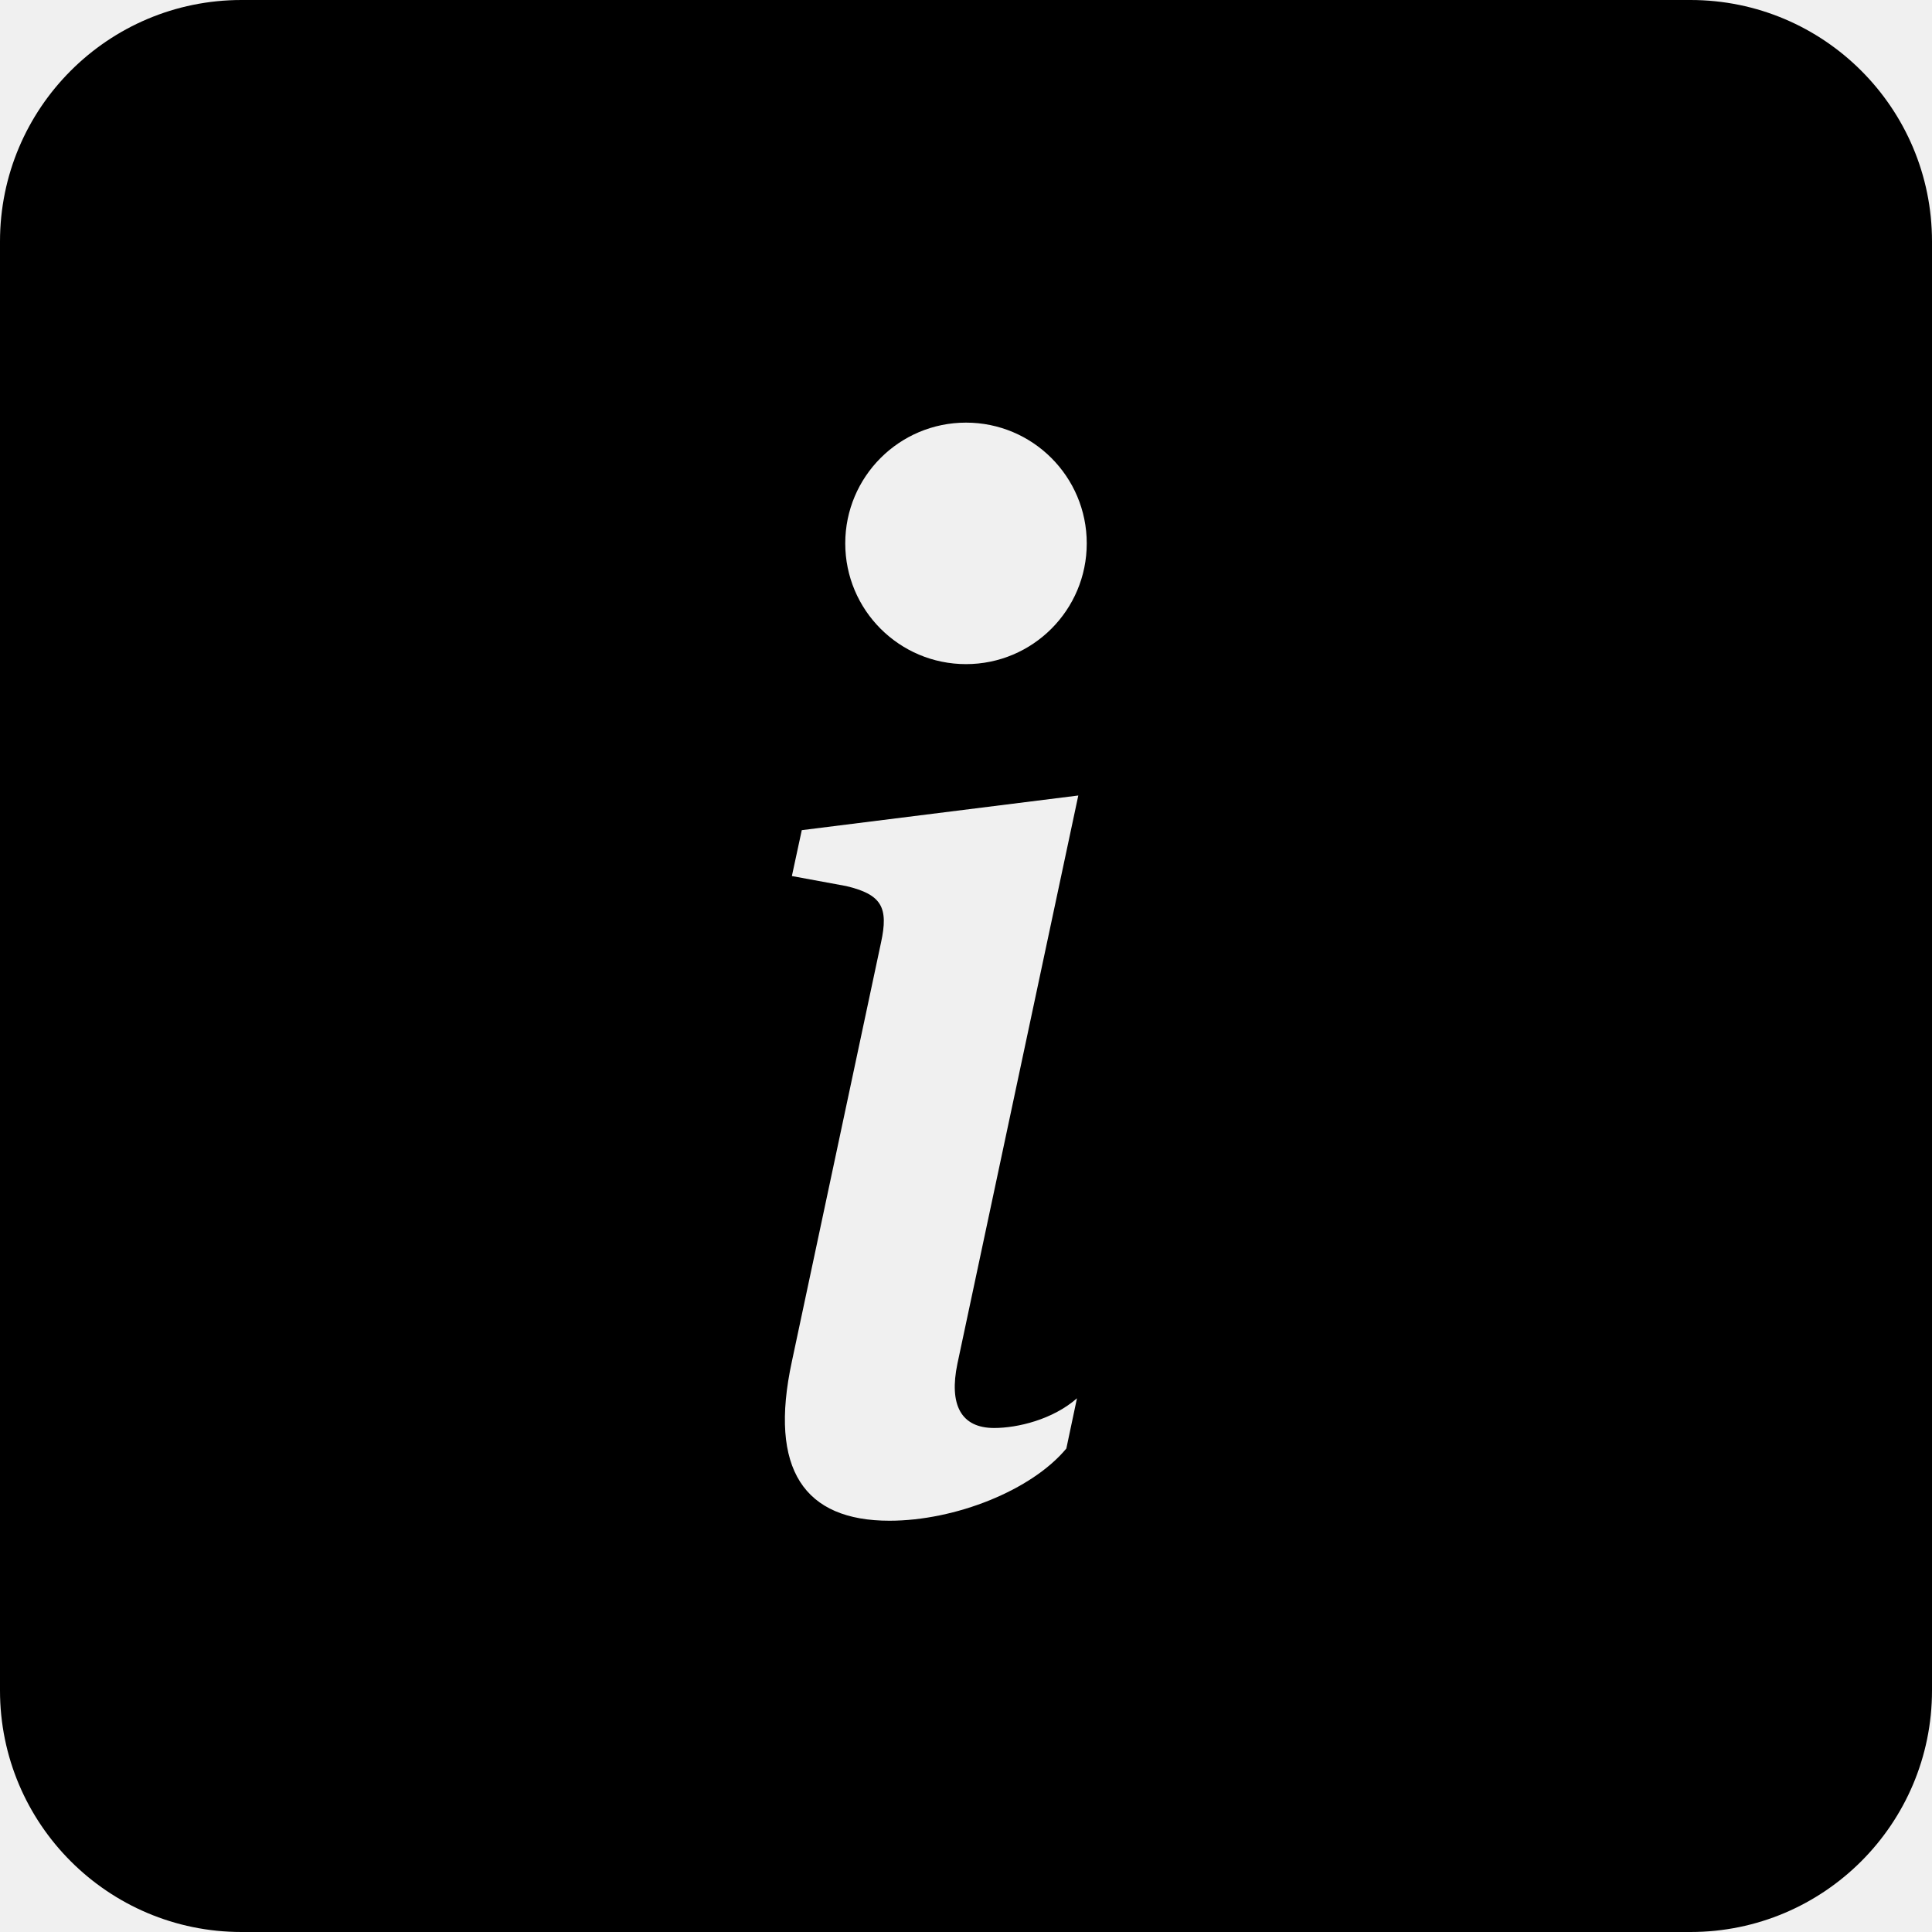
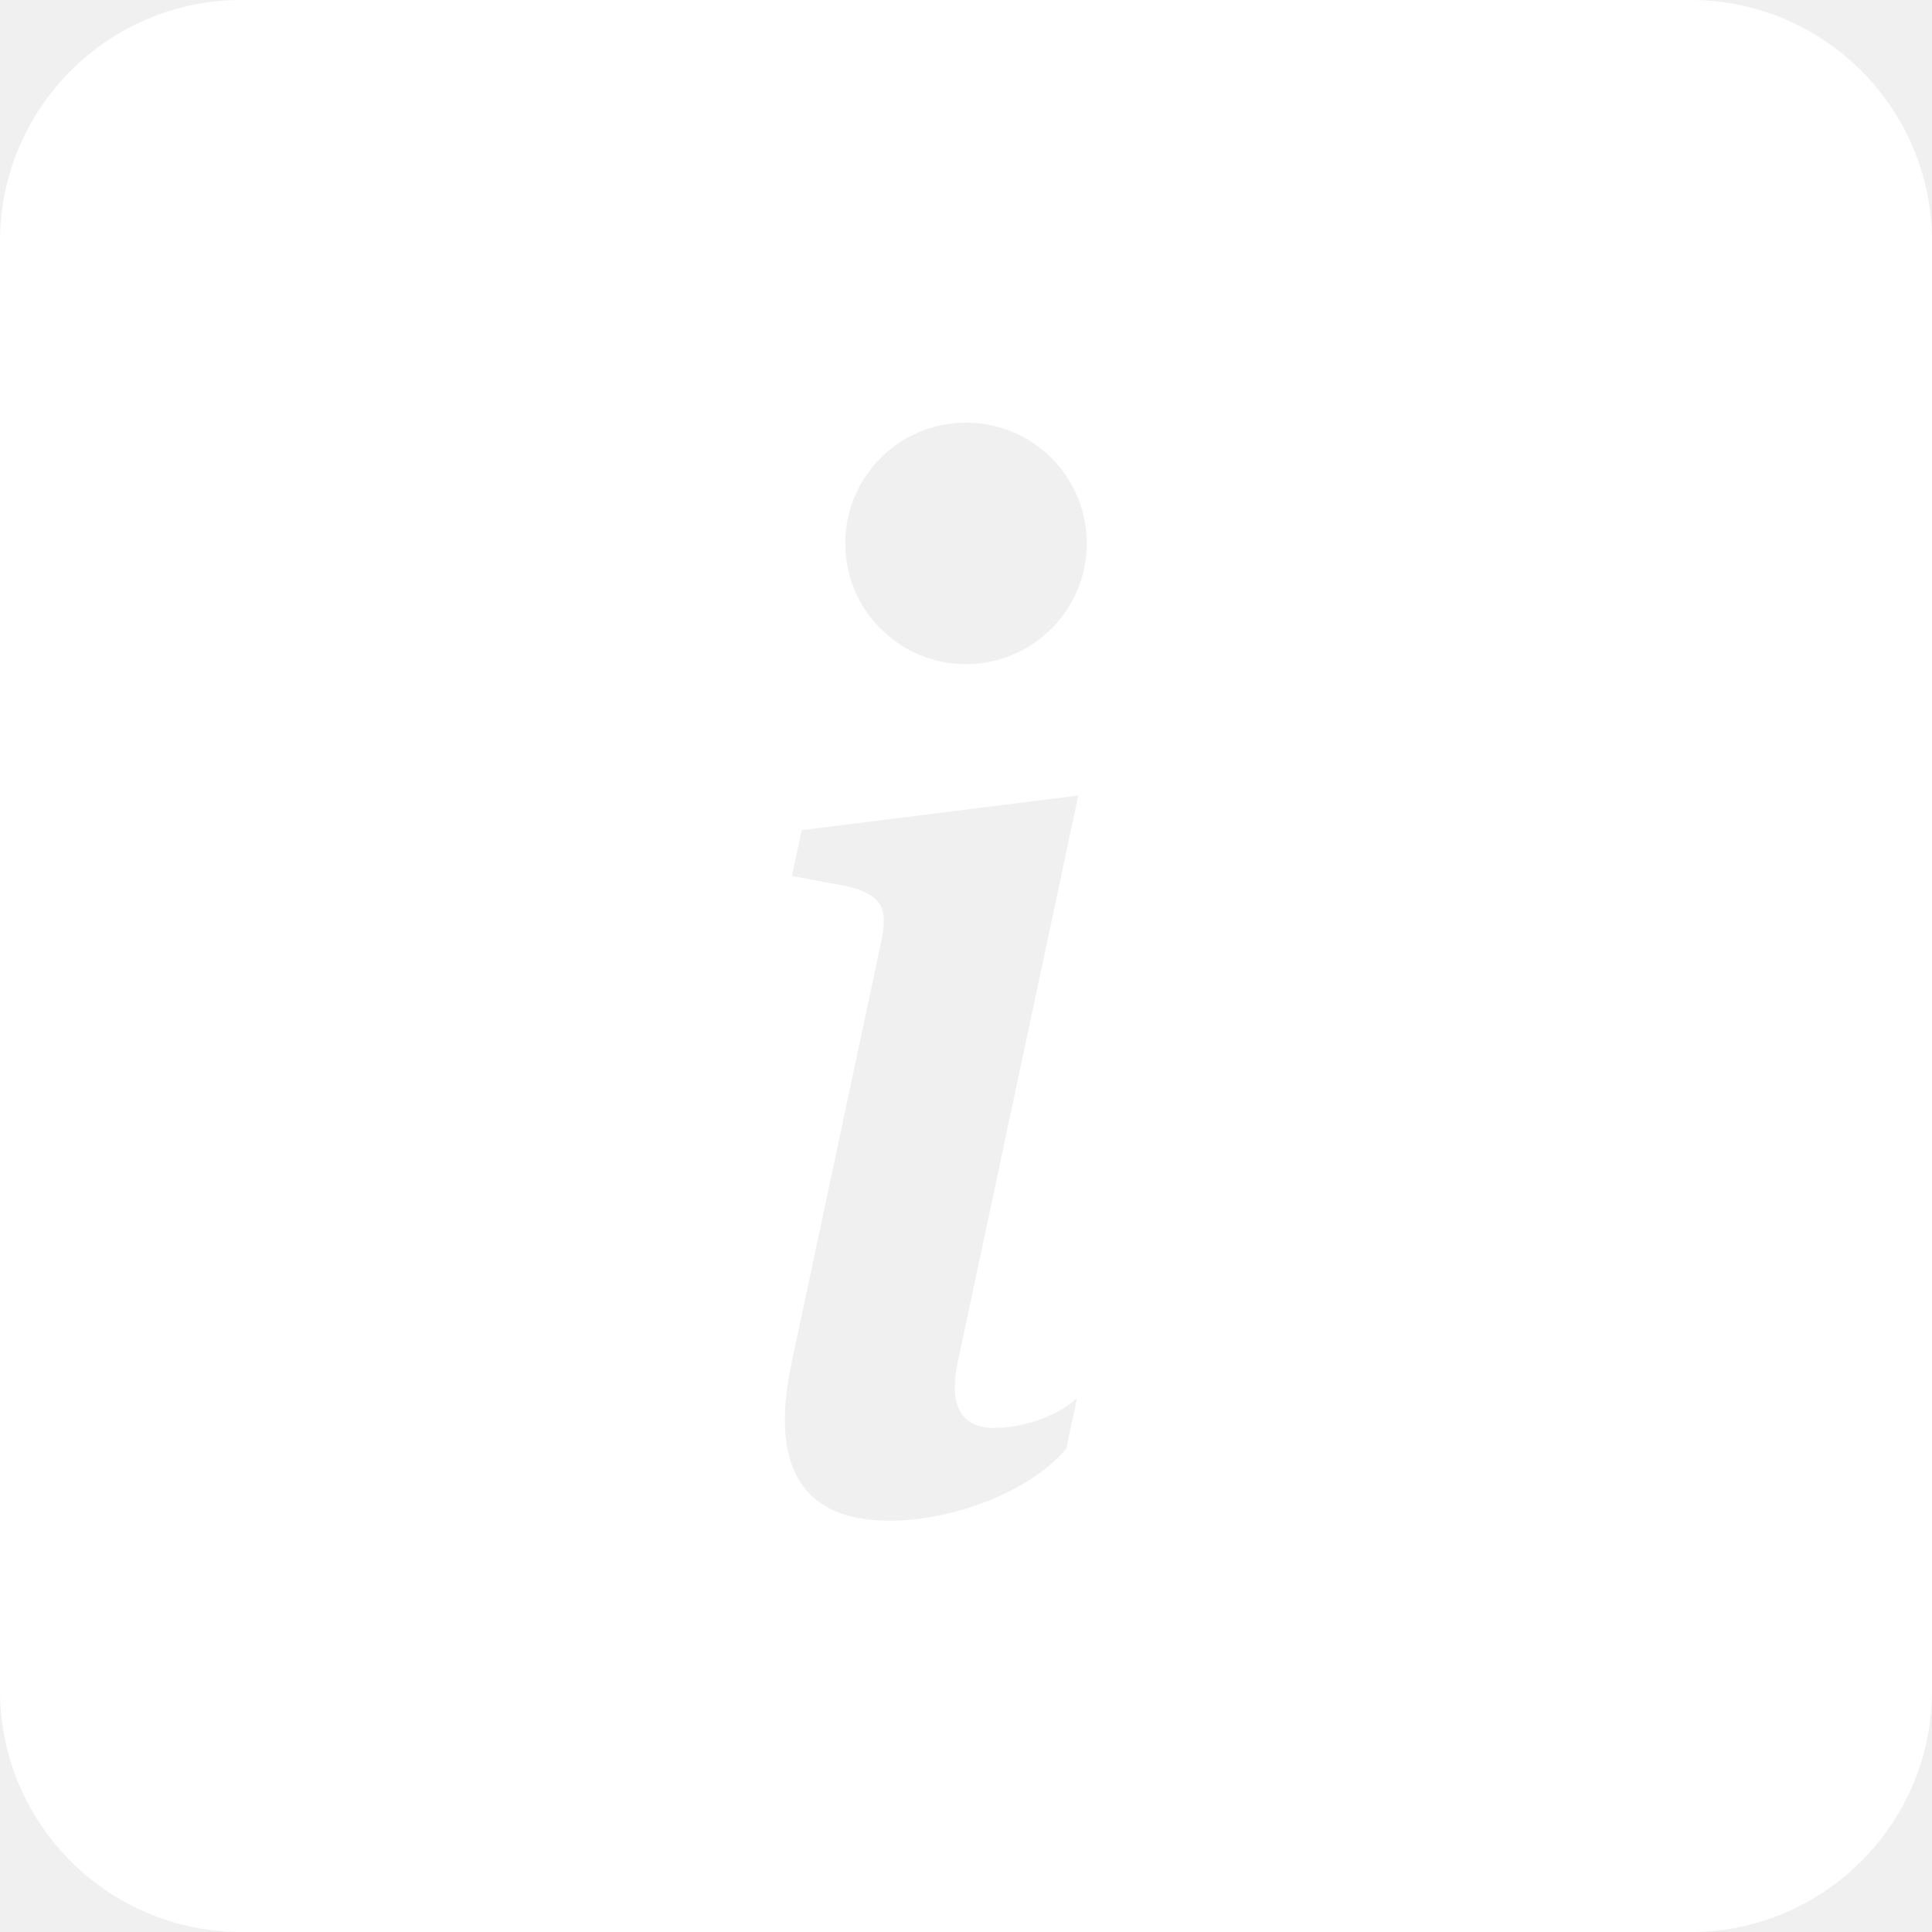
- <svg xmlns="http://www.w3.org/2000/svg" width="16" height="16" fill="currentColor" class="bi bi-info-square-fill" viewBox="0 0 16 16">
+ <svg xmlns="http://www.w3.org/2000/svg" width="16" height="16" fill="#FFFFFF" class="bi bi-info-square-fill" viewBox="0 0 16 16">
  <path d="M0 2a2 2 0 0 1 2-2h12a2 2 0 0 1 2 2v12a2 2 0 0 1-2 2H2a2 2 0 0 1-2-2zm8.93 4.588-2.29.287-.082.38.45.083c.294.07.352.176.288.469l-.738 3.468c-.194.897.105 1.319.808 1.319.545 0 1.178-.252 1.465-.598l.088-.416c-.2.176-.492.246-.686.246-.275 0-.375-.193-.304-.533zM8 5.5a1 1 0 1 0 0-2 1 1 0 0 0 0 2" />
</svg>
